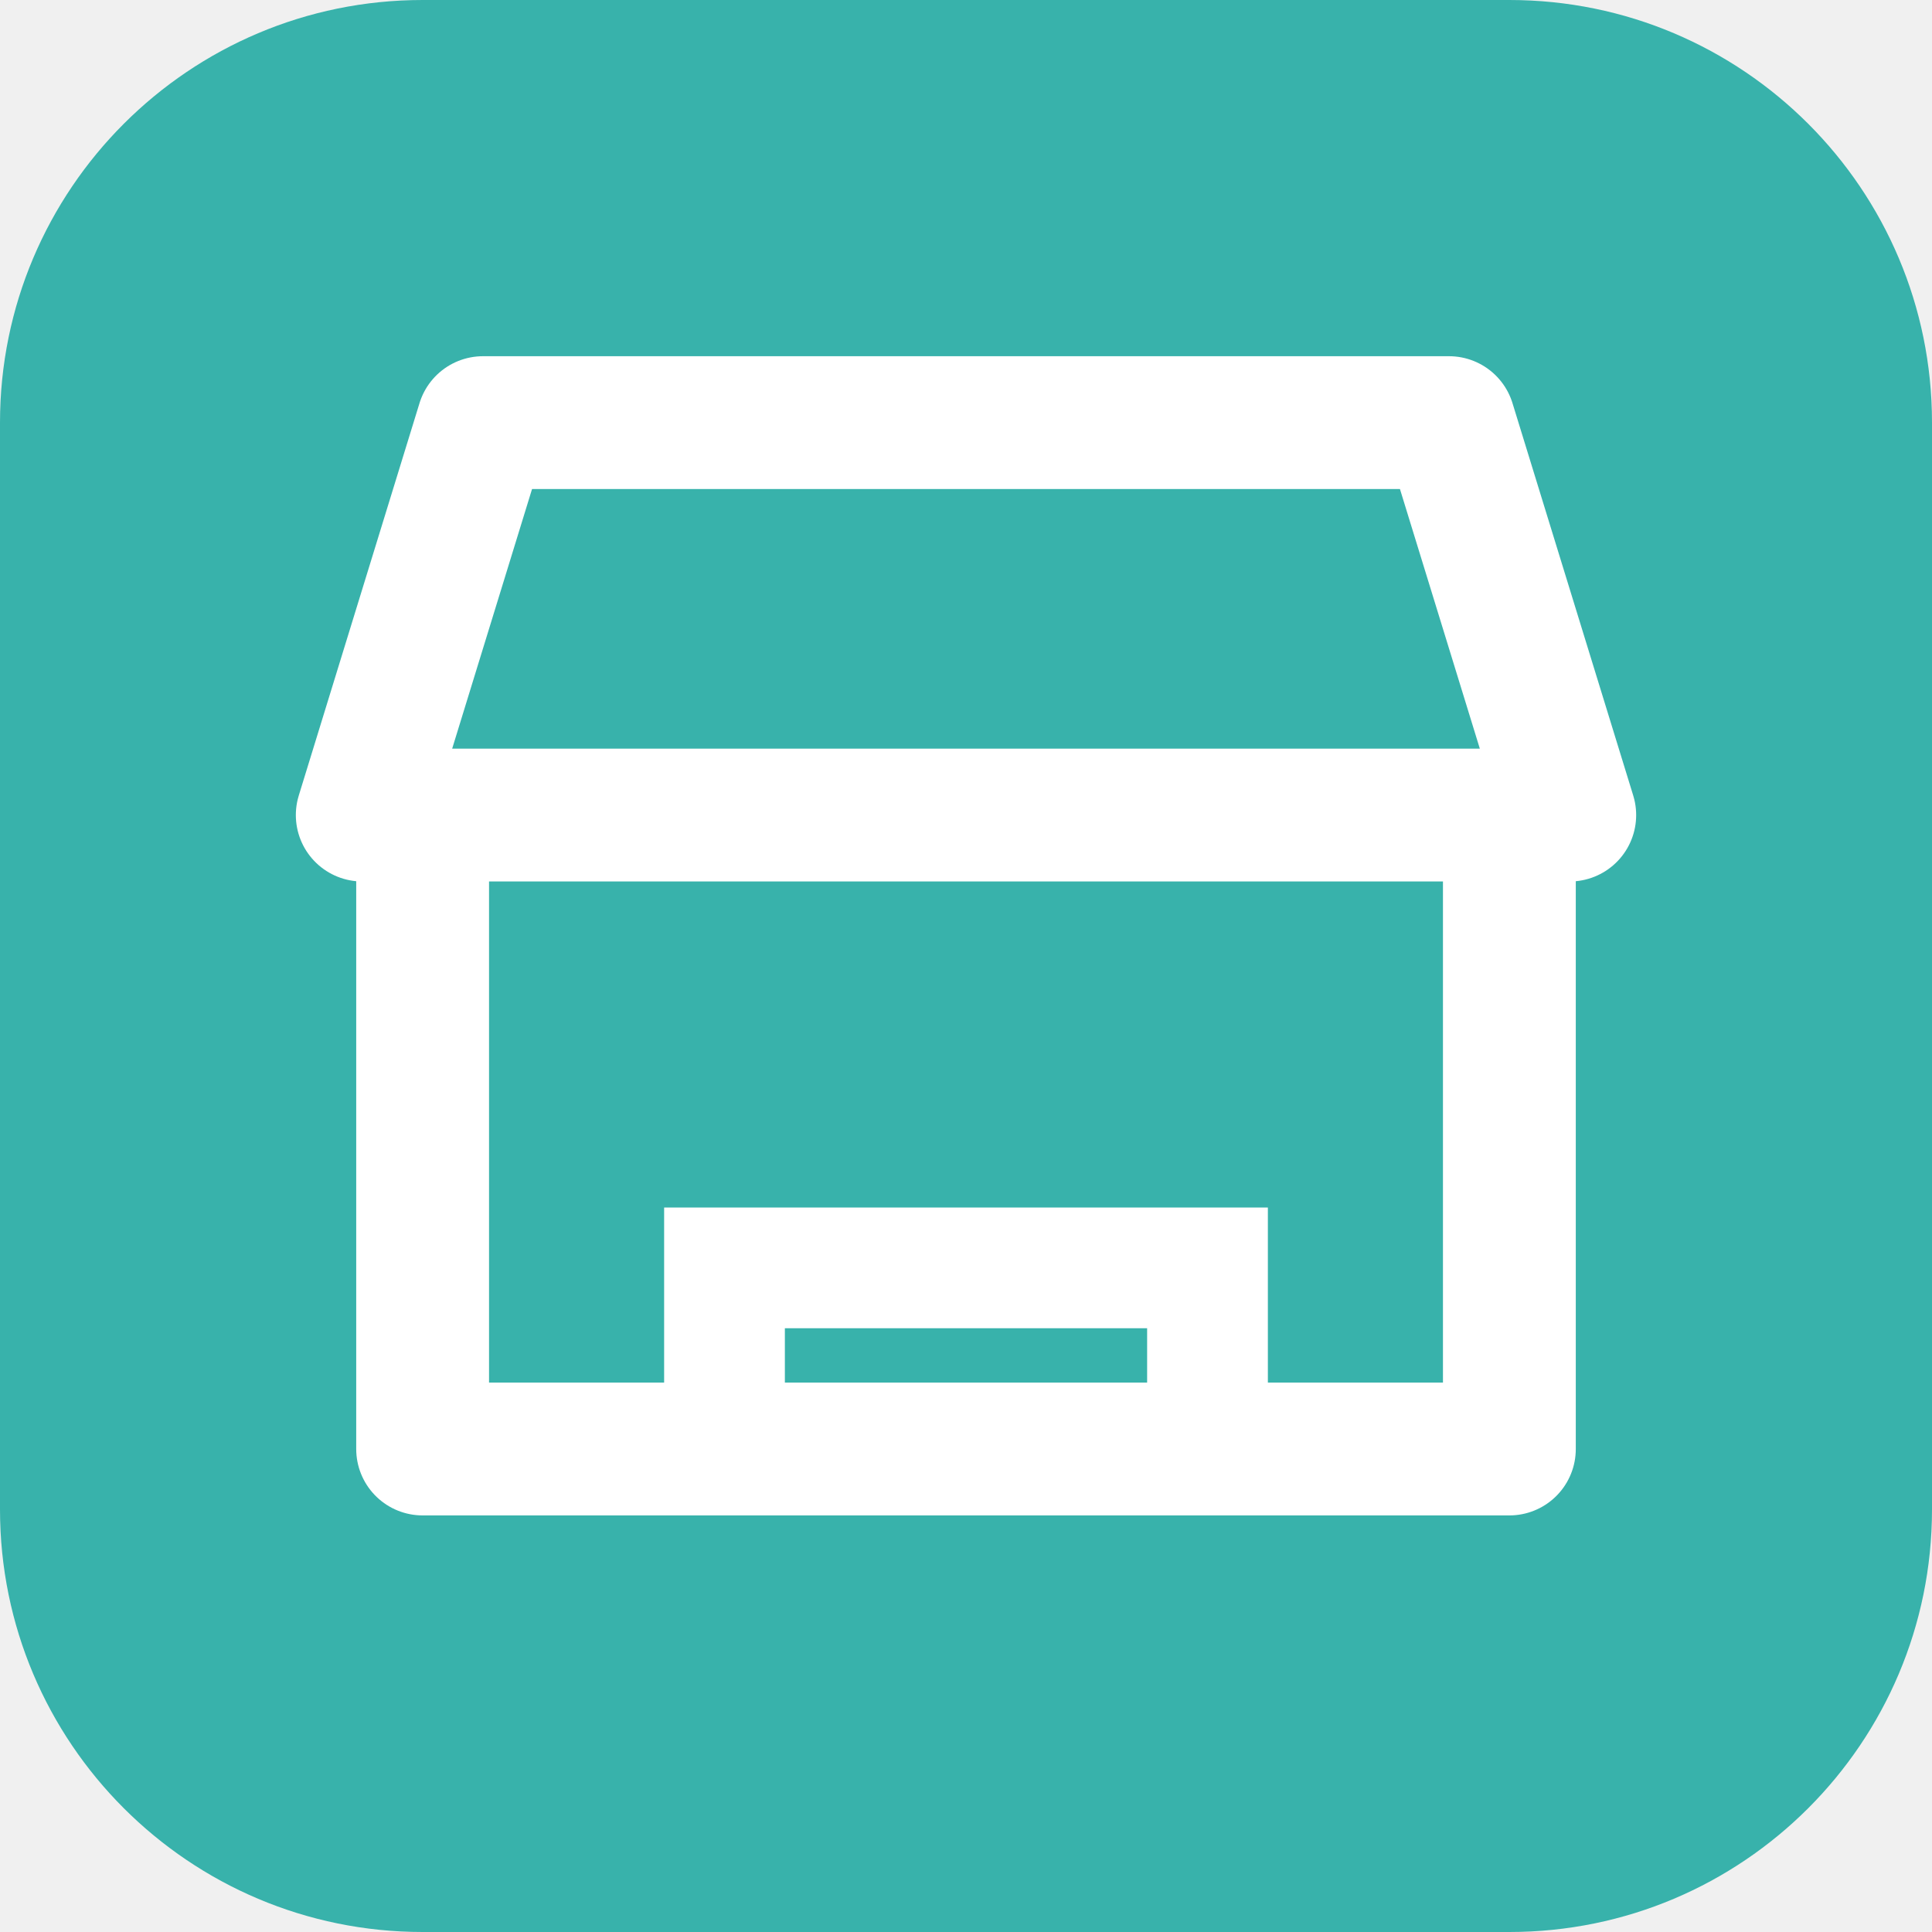
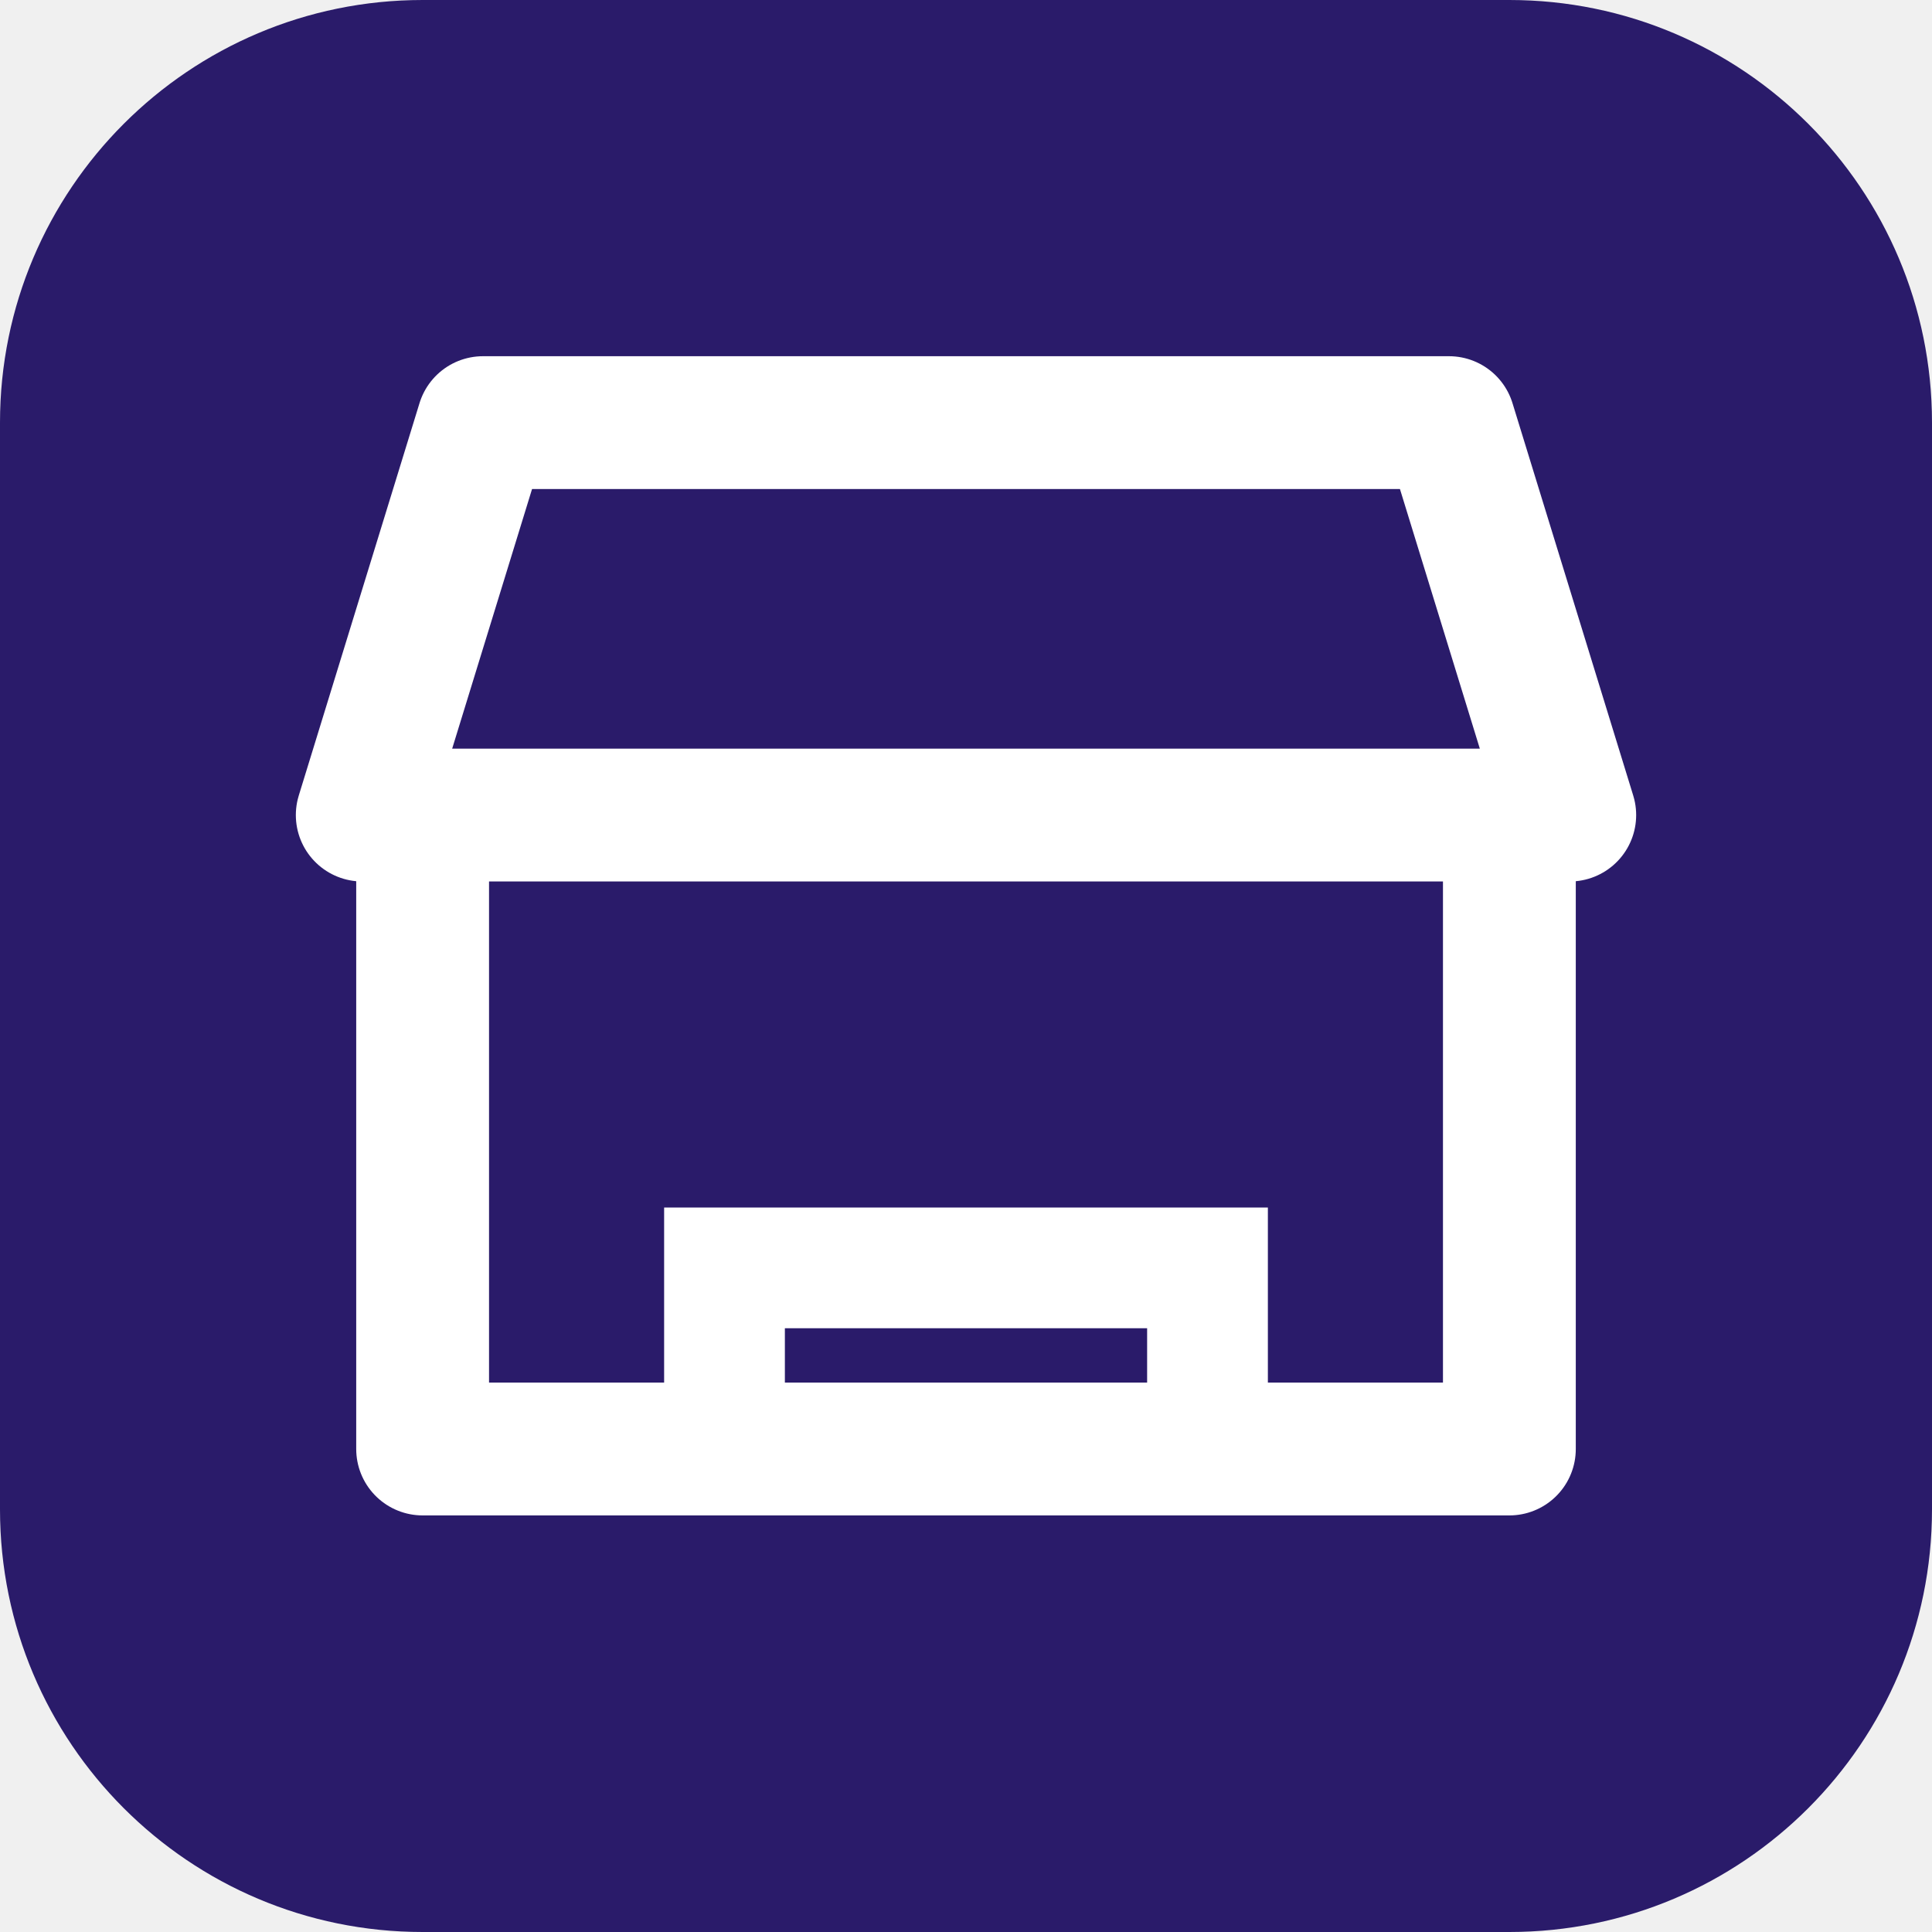
<svg xmlns="http://www.w3.org/2000/svg" viewBox="0 0 32 32">
-   <rect width="32" height="32" rx="7" fill="#38b2ab" />
+   <rect width="32" height="32" rx="7" fill="#2a1b6a" />
  <path d="M7 13.5v10.5h18V13.5" fill="none" stroke="#ffffff" stroke-width="2.2" stroke-linecap="round" stroke-linejoin="round" />
  <path d="M6 13.5l2-6.5h16l2 6.5z" fill="none" stroke="#ffffff" stroke-width="2.2" stroke-linejoin="round" />
  <path d="M12 24v-3h8v3" fill="none" stroke="#ffffff" stroke-width="2" stroke-linecap="round" />
</svg>
